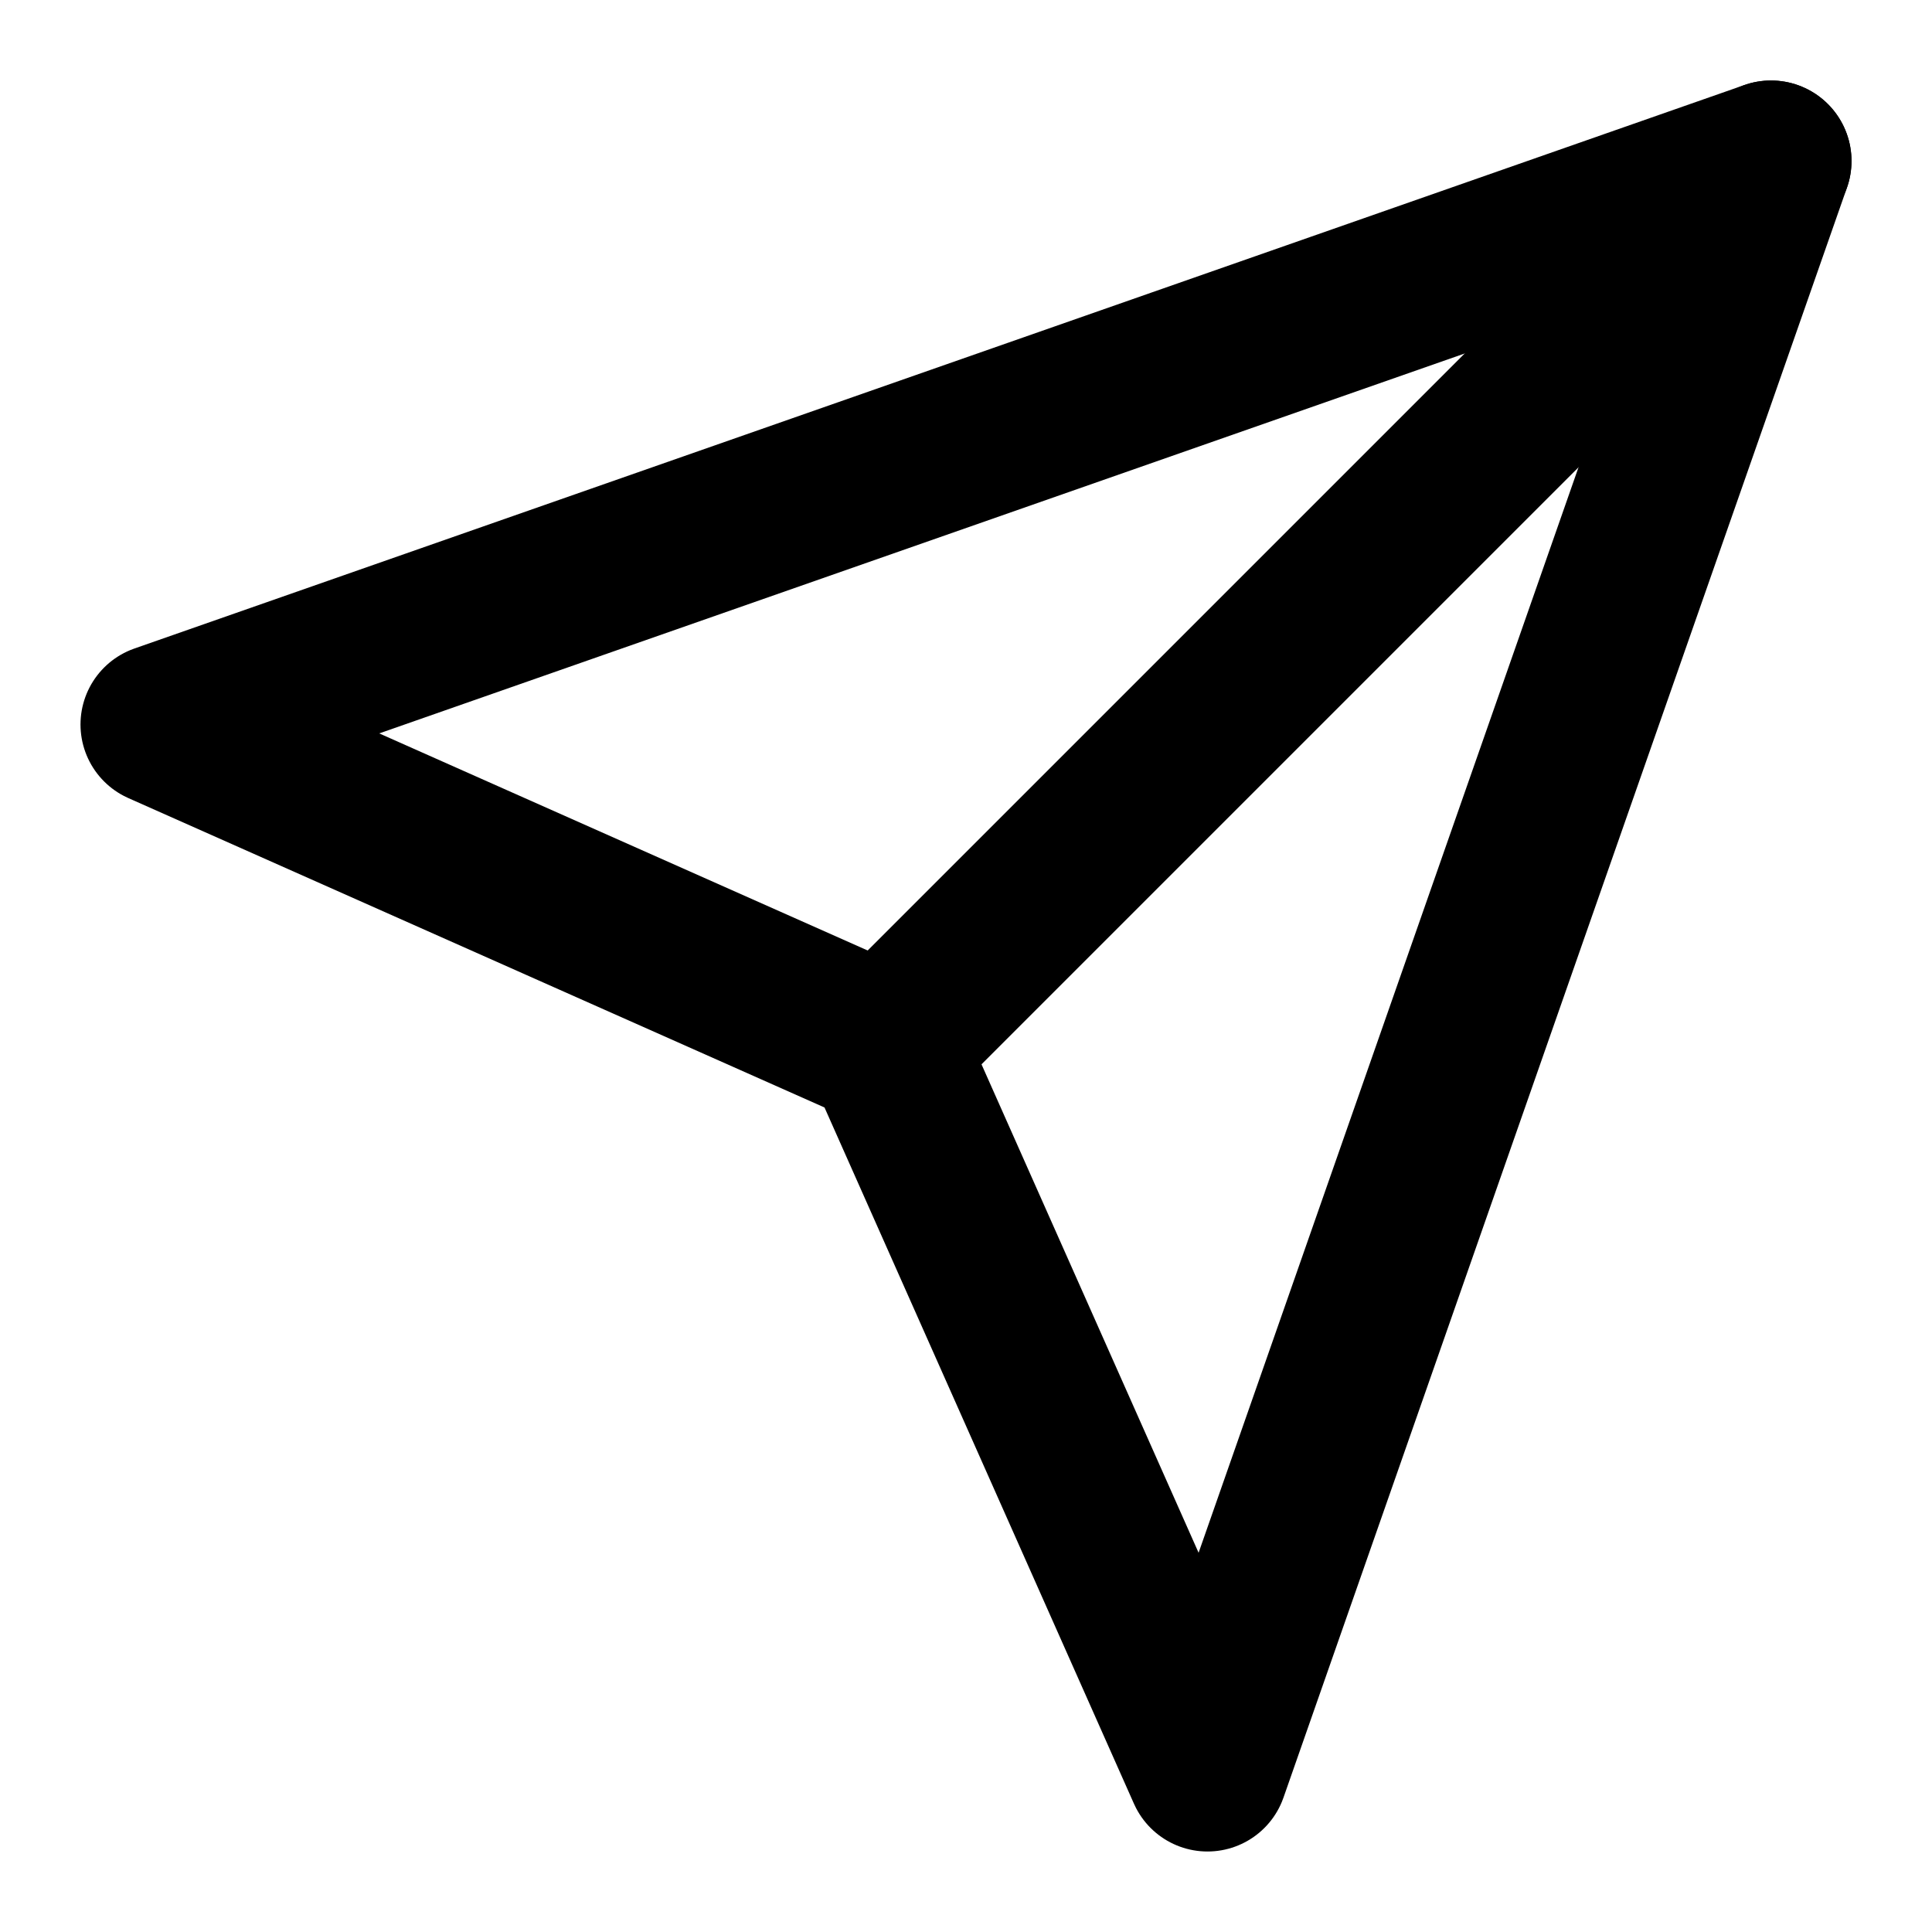
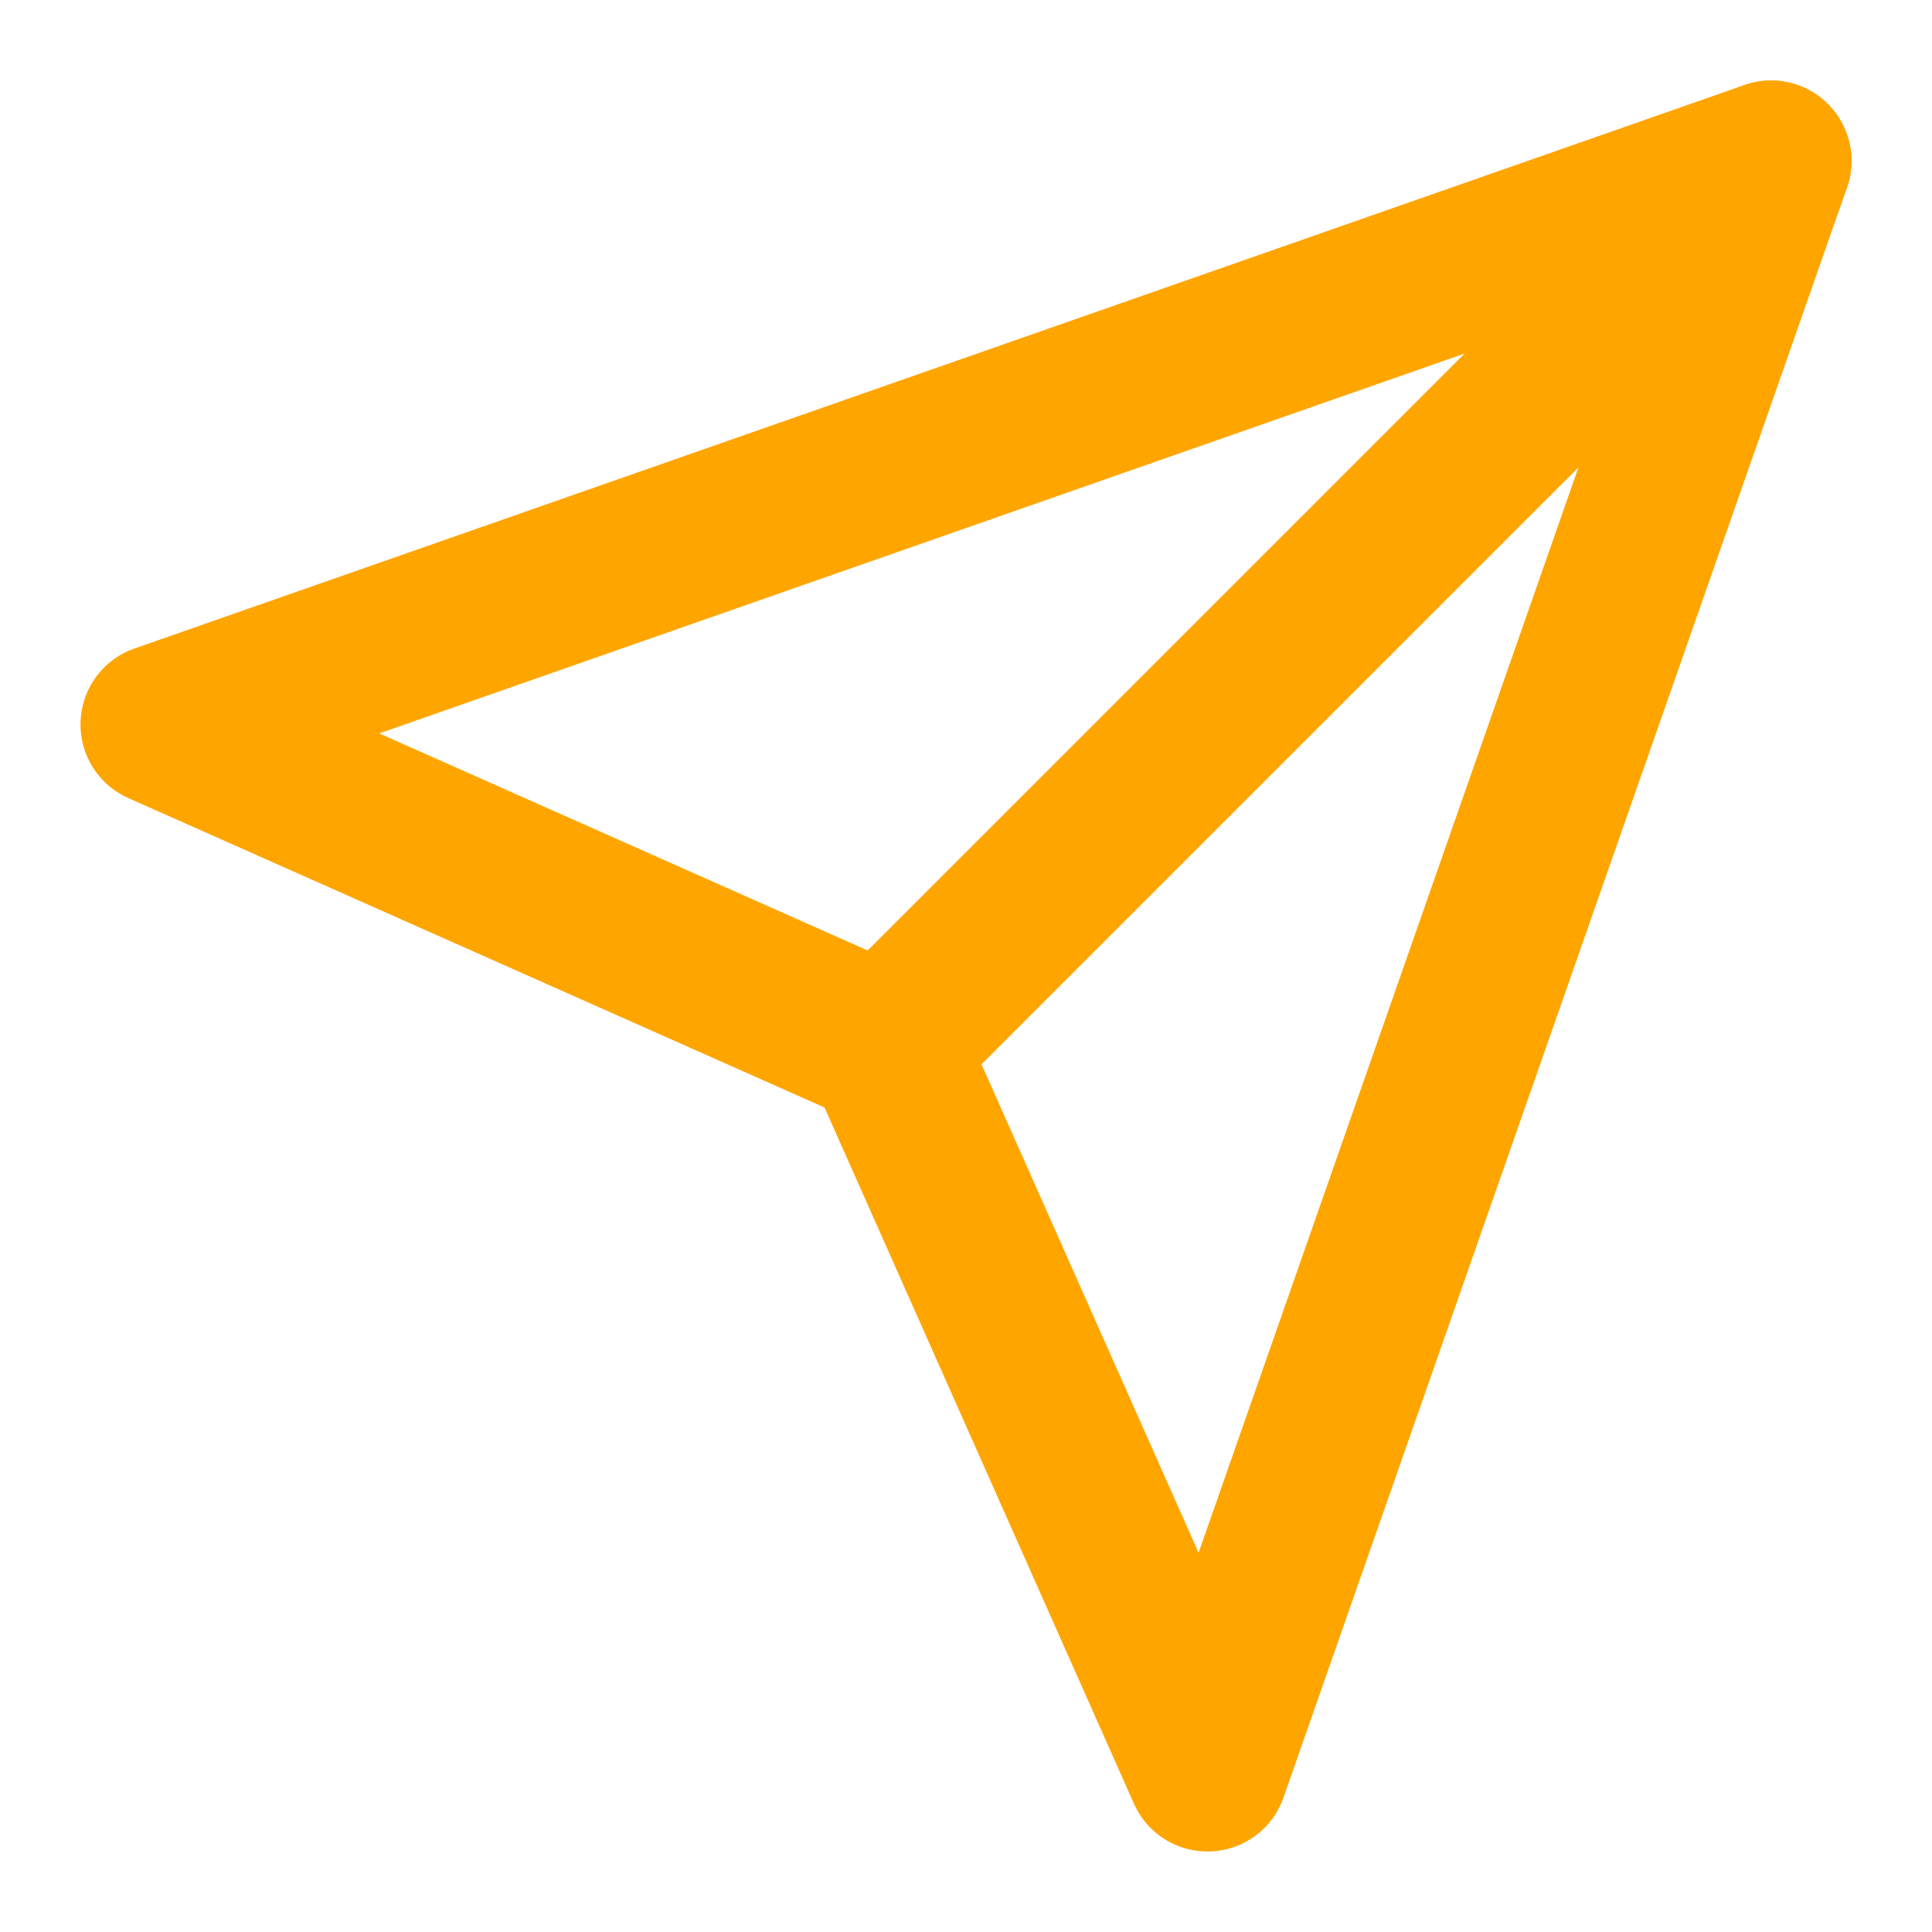
- <svg xmlns="http://www.w3.org/2000/svg" width="24" height="24" viewBox="0 0 24 24" fill="none" stroke="black" stroke-width="2" stroke-linecap="round" stroke-linejoin="round" class="feather feather-send">
+ <svg xmlns="http://www.w3.org/2000/svg" width="40" height="40" viewBox="0 0 24 24" fill="none" stroke="orange" stroke-width="2" stroke-linecap="round" stroke-linejoin="round" class="feather feather-send">
  <line x1="22" y1="2" x2="11" y2="13" />
  <polygon points="22 2 15 22 11 13 2 9 22 2" />
</svg>
